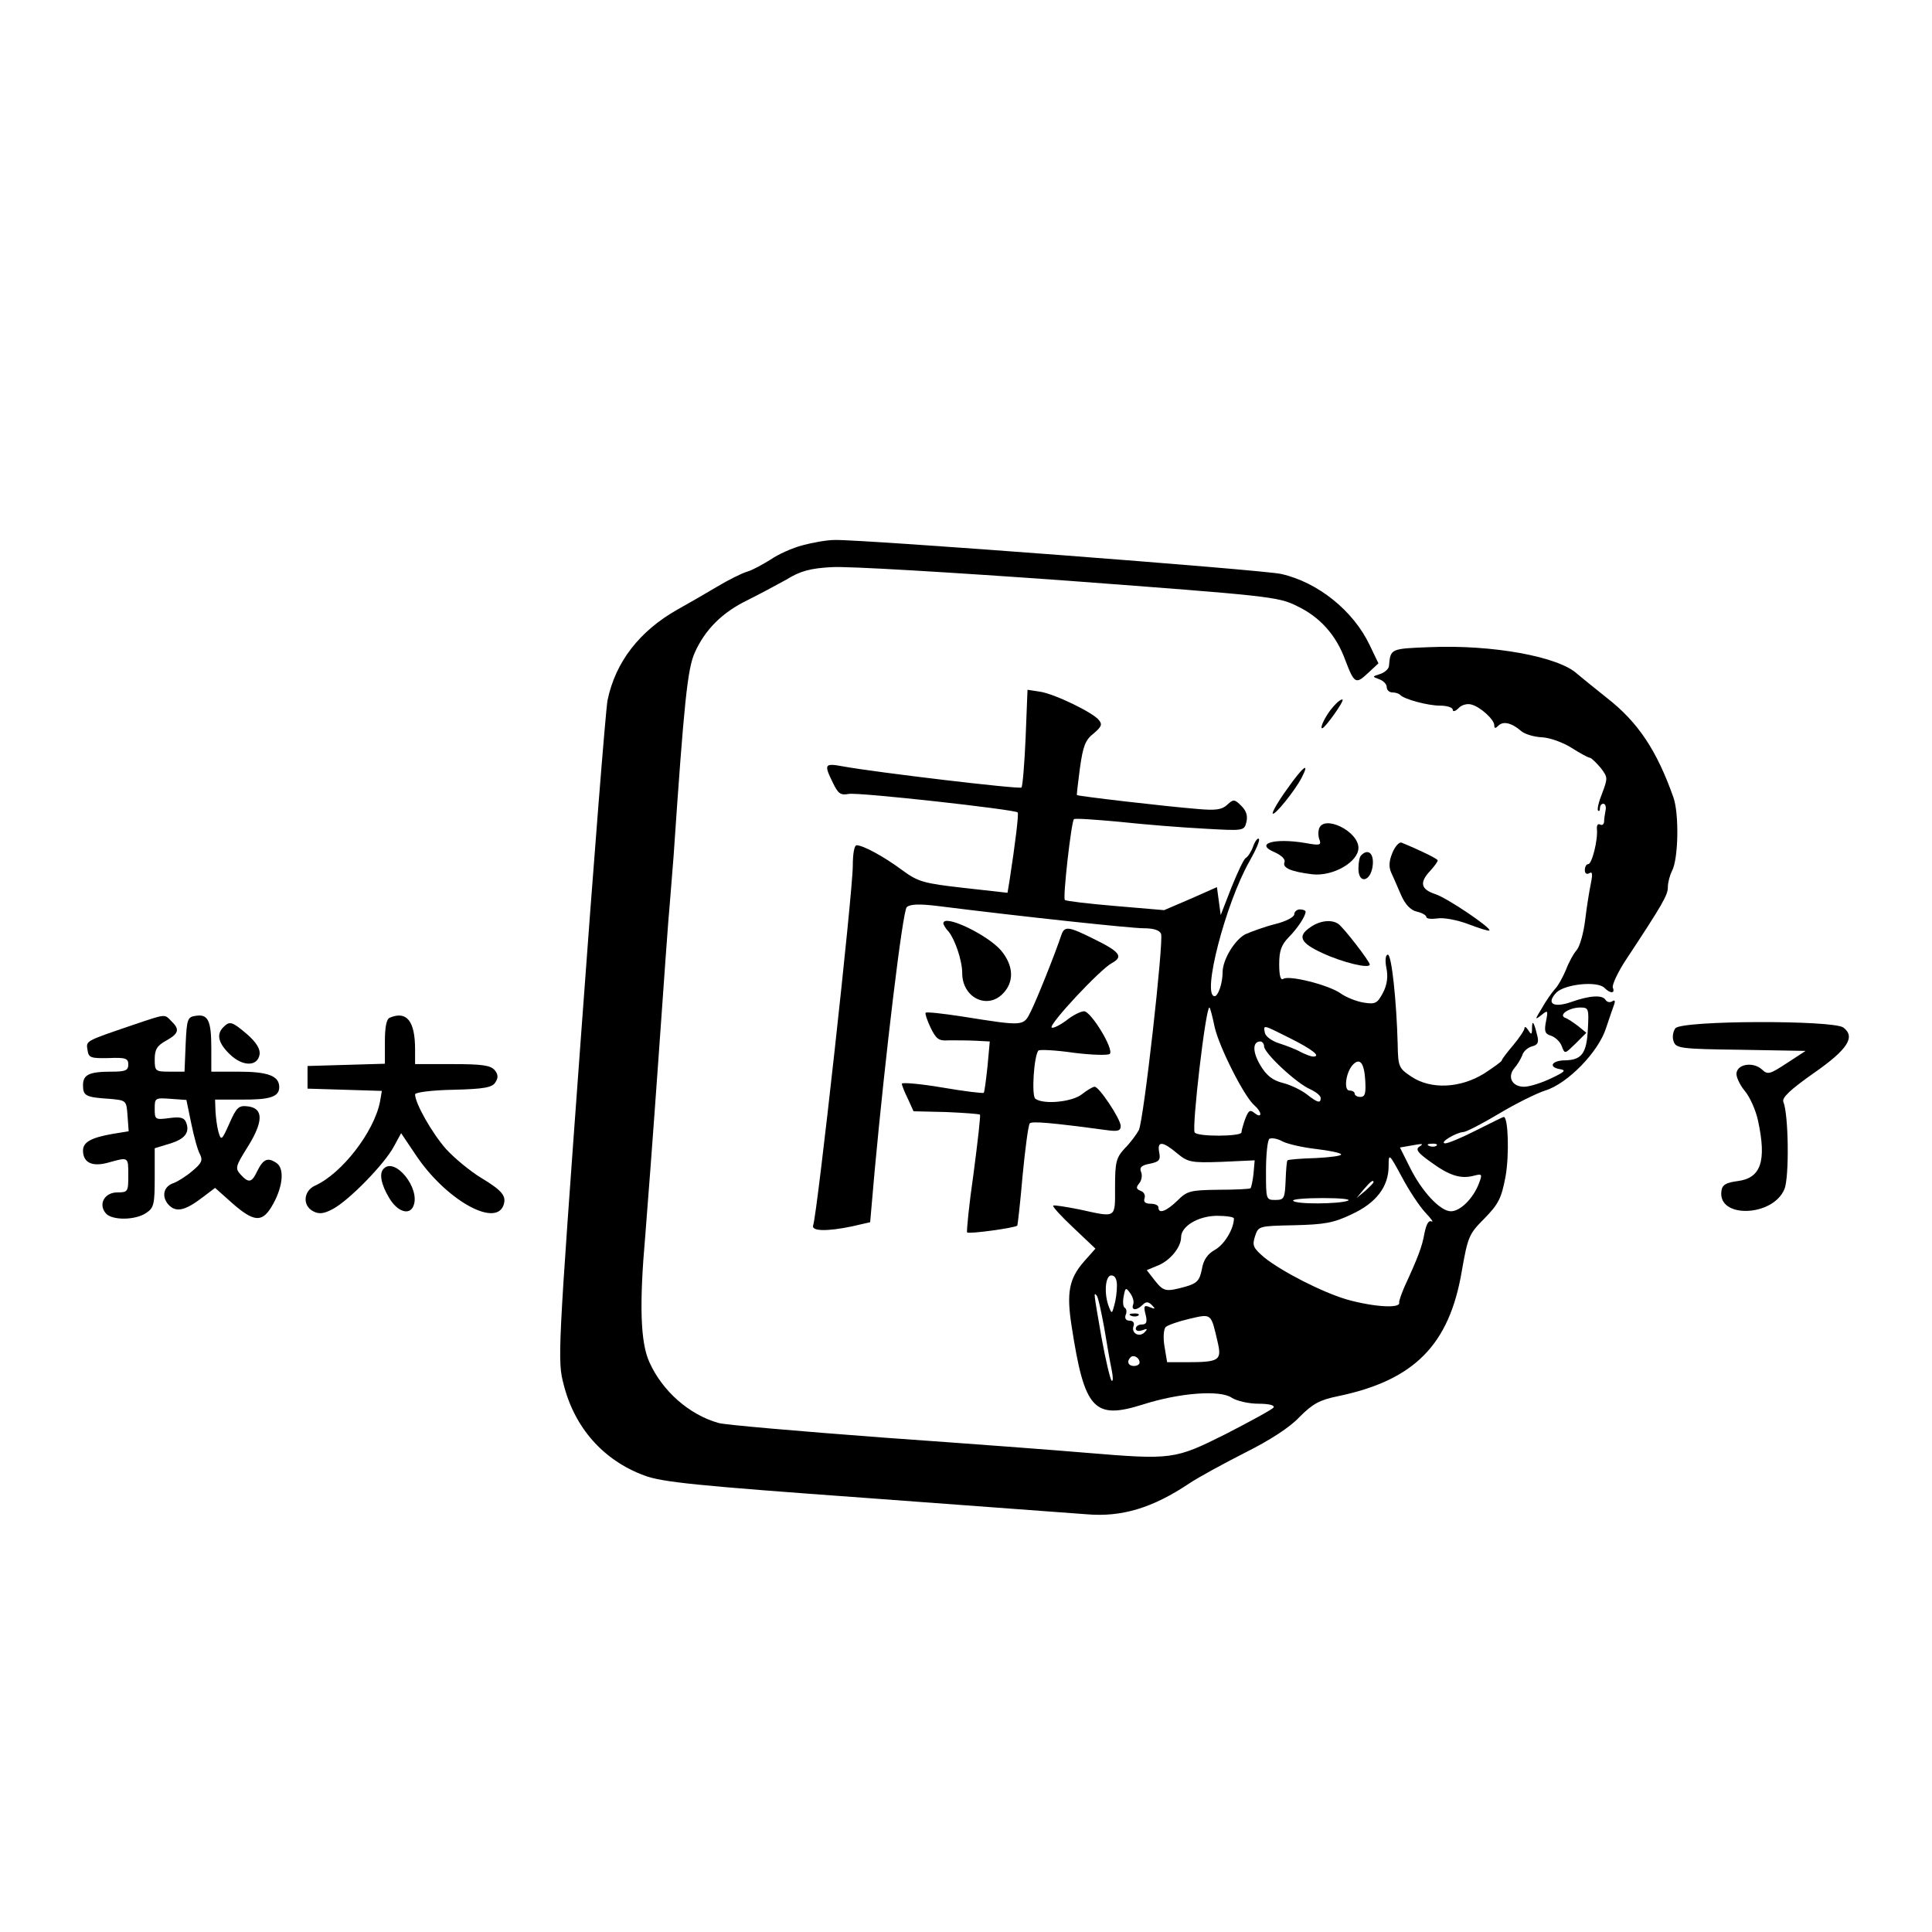
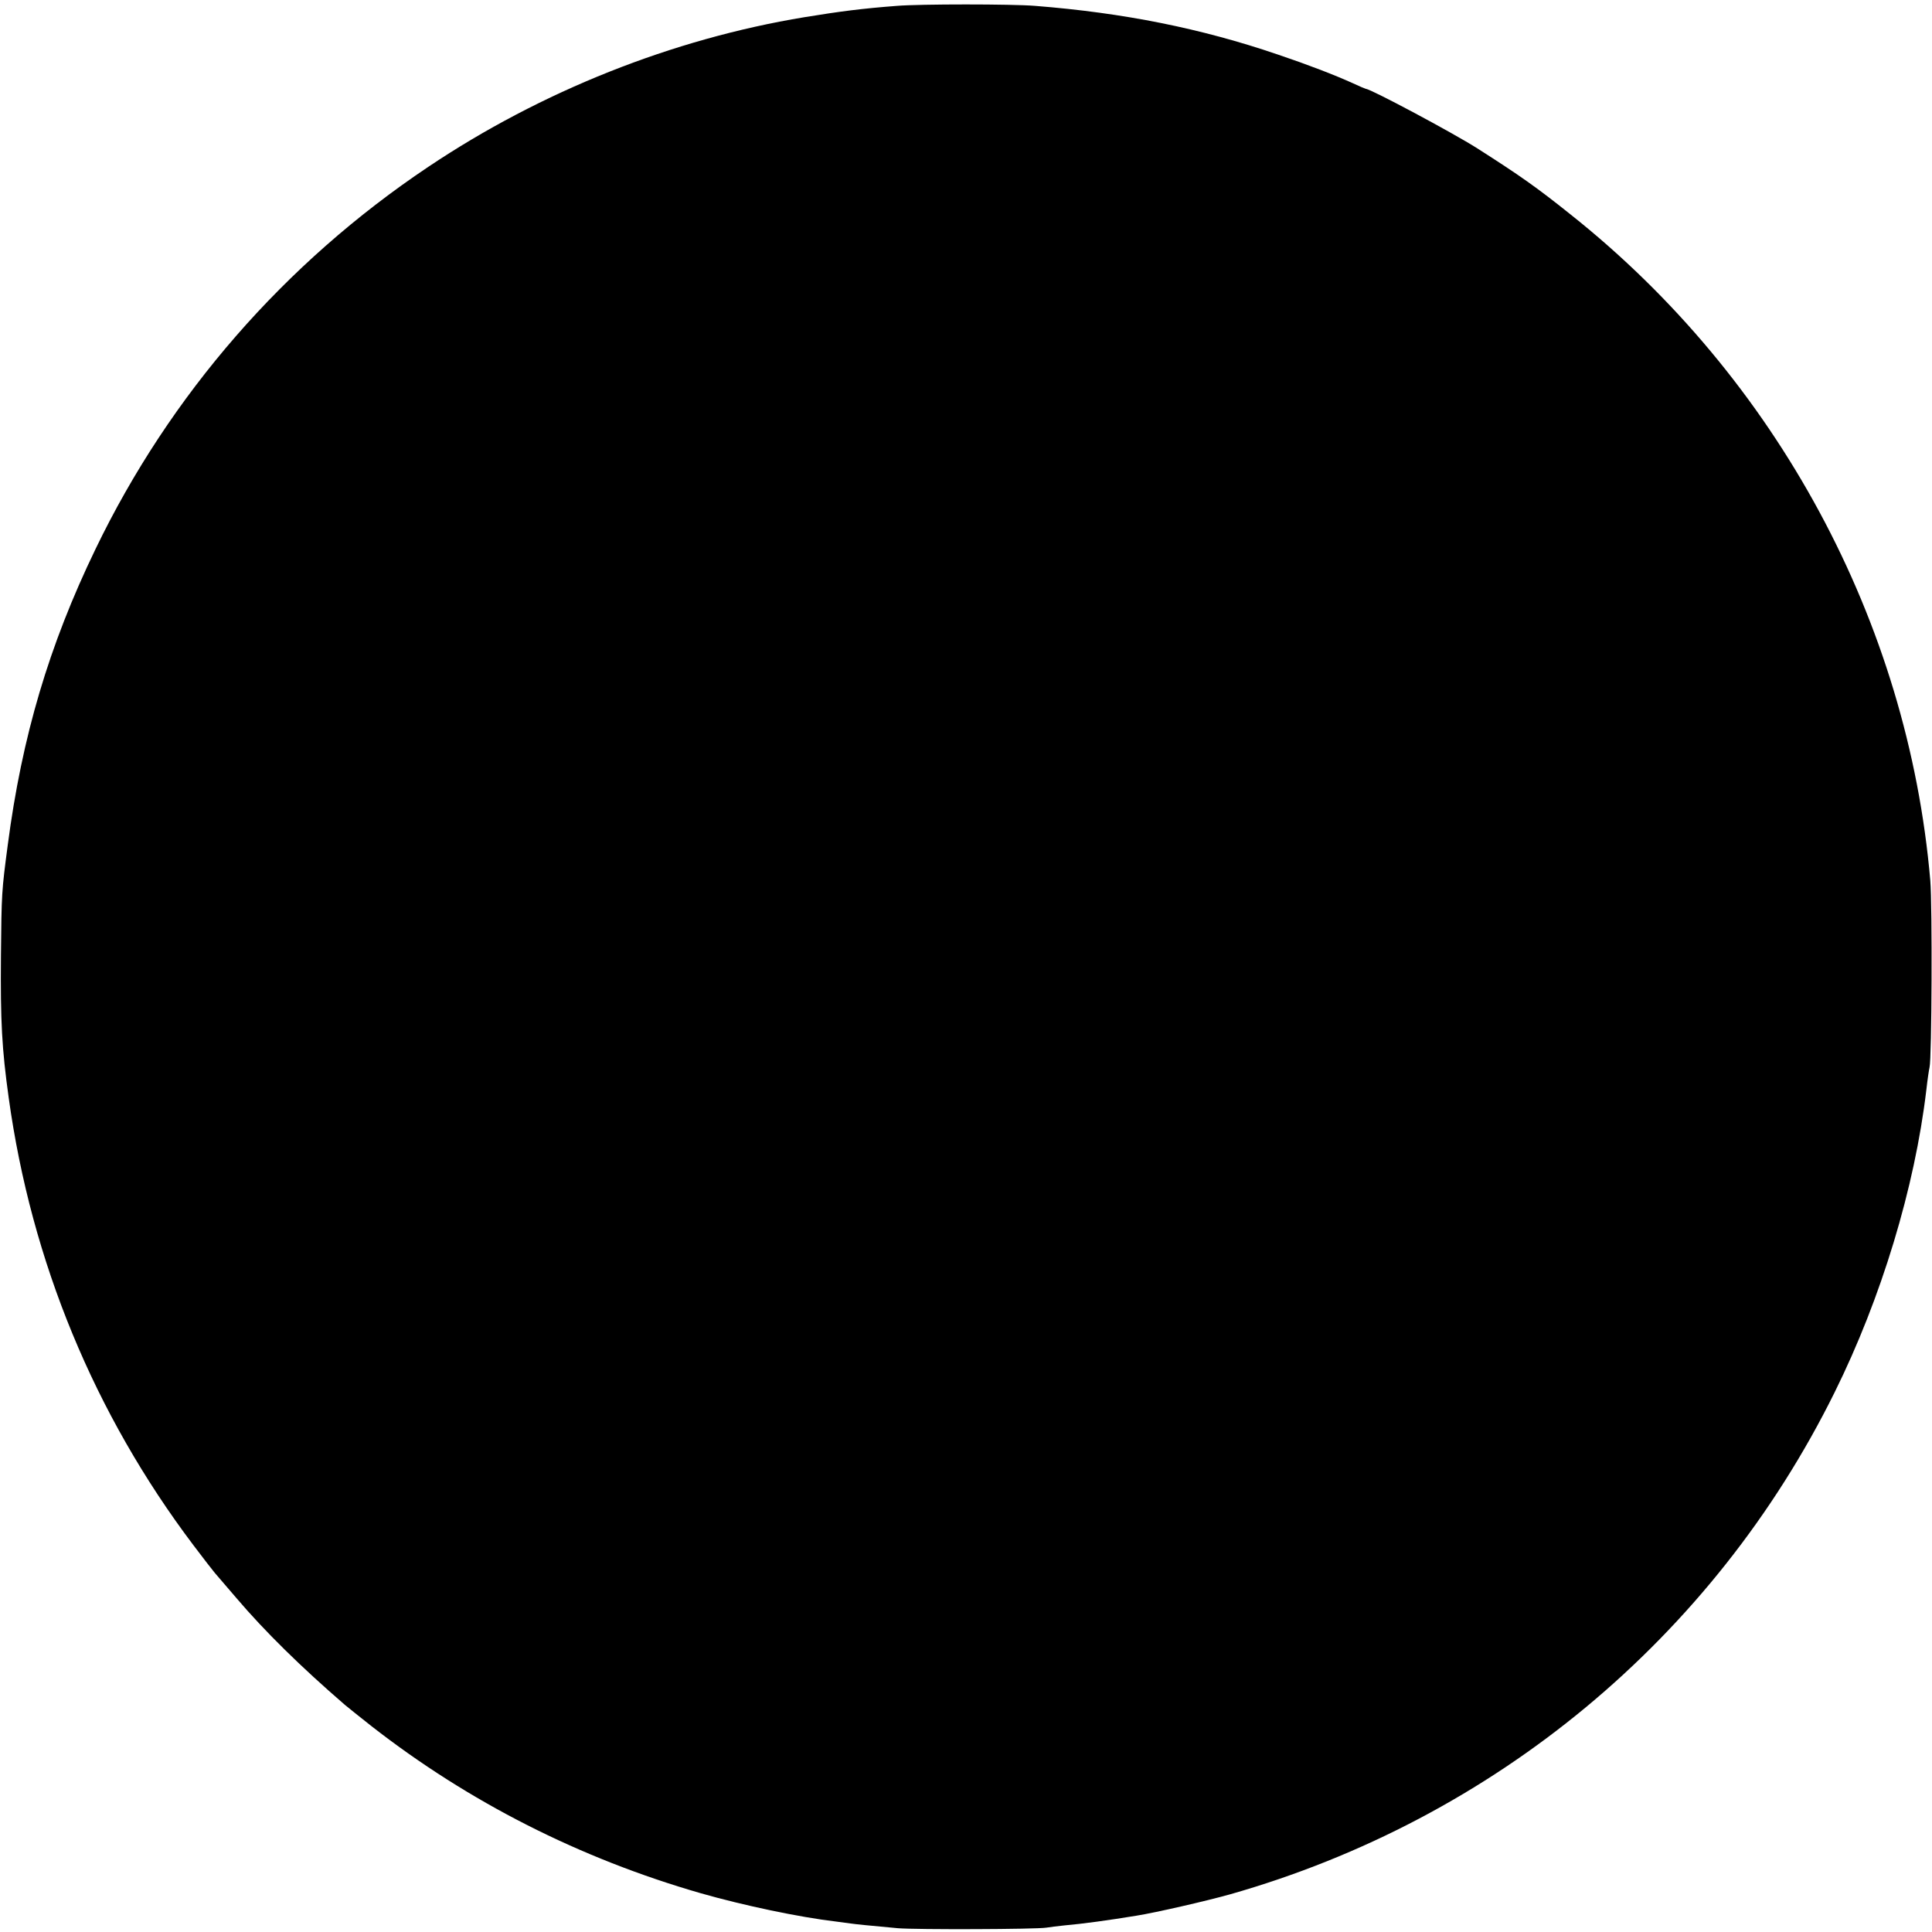
- <svg xmlns="http://www.w3.org/2000/svg" version="1.0" width="512pt" height="512pt" viewBox="0 0 512 512" preserveAspectRatio="xMidYMid meet">
-   <g transform="translate(0,512) scale(0.1,-0.1)" fill="#000000" stroke="none">
-     <path d="M2127 3675 c-27 -7 -65 -24 -85 -38 -21 -13 -48 -28 -62 -32 -14 -4 -50 -22 -80 -40 -30 -18 -77 -45 -104 -60 -101 -57 -165 -139 -186 -241 -5 -27 -37 -431 -71 -899 -61 -834 -62 -851 -45 -915 29 -114 105 -200 213 -240 47 -18 137 -27 592 -60 295 -22 556 -41 581 -43 93 -8 175 17 272 82 24 16 90 52 147 81 66 33 119 67 145 95 35 35 53 45 102 55 202 42 295 136 328 332 16 91 19 98 60 139 37 38 45 53 56 112 10 57 7 157 -5 157 -2 0 -34 -16 -72 -35 -37 -19 -75 -35 -83 -35 -18 1 29 29 48 30 7 0 50 22 95 49 45 27 100 54 122 61 59 18 141 102 161 165 9 27 19 56 22 64 3 9 1 12 -6 7 -6 -3 -13 -2 -17 4 -8 14 -42 12 -90 -5 -48 -17 -69 -5 -40 25 23 22 108 31 127 12 16 -16 29 -15 22 1 -2 7 13 40 34 72 99 150 112 173 112 194 0 12 5 31 11 43 17 32 19 150 4 194 -44 125 -94 200 -176 264 -35 28 -71 57 -79 64 -49 46 -225 78 -391 71 -104 -4 -104 -4 -108 -49 0 -8 -11 -18 -23 -22 -22 -7 -22 -7 -3 -14 11 -4 20 -13 20 -21 0 -8 7 -14 15 -14 8 0 17 -3 20 -6 10 -12 74 -29 106 -29 19 0 34 -5 34 -11 0 -6 7 -4 15 4 8 9 23 13 34 10 24 -6 61 -40 61 -55 0 -9 3 -9 11 -1 13 13 36 7 61 -15 10 -8 34 -15 55 -16 21 -1 56 -14 78 -28 22 -14 44 -26 48 -26 5 -1 17 -13 29 -27 19 -25 19 -27 4 -67 -9 -22 -14 -43 -11 -46 3 -3 5 0 5 6 0 7 4 12 9 12 5 0 8 -8 6 -17 -2 -10 -4 -24 -4 -31 -1 -7 -5 -10 -11 -7 -5 3 -9 -2 -8 -12 3 -28 -13 -93 -23 -93 -5 0 -9 -7 -9 -16 0 -9 5 -12 12 -8 8 5 9 -2 4 -27 -4 -19 -11 -62 -15 -96 -4 -34 -14 -70 -22 -80 -9 -10 -22 -34 -29 -53 -8 -19 -21 -43 -30 -52 -8 -9 -24 -32 -34 -50 -19 -31 -19 -32 -1 -18 17 14 18 13 12 -17 -5 -26 -3 -33 14 -38 11 -4 24 -16 28 -28 8 -21 8 -20 36 7 l29 29 -22 18 c-12 9 -28 20 -35 22 -17 8 12 27 41 27 22 0 23 -3 20 -57 -3 -64 -16 -82 -60 -83 -34 0 -46 -17 -16 -23 20 -3 16 -7 -22 -25 -25 -12 -57 -22 -71 -22 -32 0 -45 26 -26 49 8 9 17 24 21 34 3 11 15 21 26 24 16 4 19 11 13 32 -8 33 -13 40 -13 15 0 -16 -2 -17 -10 -4 -5 8 -10 11 -10 5 0 -5 -14 -26 -30 -45 -16 -19 -30 -37 -30 -40 0 -3 -21 -18 -47 -35 -63 -39 -141 -43 -193 -8 -33 22 -35 26 -36 86 -3 114 -16 237 -26 237 -6 0 -8 -14 -4 -35 5 -23 2 -45 -9 -66 -15 -28 -20 -31 -51 -26 -19 3 -47 14 -62 25 -32 22 -135 48 -151 38 -7 -5 -11 7 -11 39 0 36 6 51 25 71 23 23 45 56 45 68 0 3 -7 6 -15 6 -8 0 -15 -6 -15 -13 0 -7 -22 -19 -51 -26 -28 -7 -63 -20 -79 -27 -28 -15 -60 -67 -60 -101 0 -29 -12 -63 -21 -63 -35 0 29 246 92 357 17 30 29 57 25 60 -3 3 -10 -6 -15 -20 -5 -14 -14 -28 -20 -31 -5 -3 -22 -39 -38 -79 l-28 -72 -5 37 -5 37 -70 -31 -70 -30 -129 11 c-71 6 -131 13 -134 16 -6 5 17 207 24 214 2 3 57 -1 122 -7 64 -7 165 -15 223 -18 105 -6 106 -6 112 17 4 17 0 30 -13 43 -18 18 -21 19 -38 3 -14 -13 -31 -15 -77 -11 -87 7 -318 34 -321 37 -1 1 3 34 8 72 8 57 14 74 36 91 21 18 24 24 14 36 -16 20 -117 69 -156 75 l-33 5 -5 -127 c-3 -69 -8 -129 -11 -132 -6 -5 -385 40 -473 56 -49 9 -51 6 -27 -43 14 -29 20 -34 42 -30 25 5 439 -41 448 -49 3 -4 -6 -80 -22 -183 l-5 -30 -116 13 c-106 12 -121 16 -163 47 -50 37 -104 66 -121 66 -6 0 -10 -23 -10 -54 0 -71 -94 -923 -105 -953 -6 -16 36 -17 103 -3 l48 11 12 137 c28 303 74 688 85 698 9 8 33 9 82 3 231 -29 513 -59 546 -59 26 0 42 -5 46 -15 7 -21 -46 -494 -59 -520 -6 -11 -22 -33 -37 -48 -23 -25 -26 -36 -26 -103 0 -84 5 -81 -95 -59 -36 7 -67 12 -69 10 -2 -3 22 -29 54 -59 l58 -55 -31 -35 c-39 -45 -46 -82 -32 -171 34 -221 59 -248 189 -207 97 31 204 39 235 18 14 -9 46 -16 71 -16 27 0 44 -4 40 -10 -3 -5 -60 -36 -126 -70 -136 -68 -142 -69 -371 -50 -68 6 -308 24 -534 40 -226 17 -424 34 -440 39 -78 22 -149 85 -183 161 -24 52 -27 154 -11 335 5 61 21 272 35 470 14 198 27 383 30 410 2 28 7 84 10 125 28 412 37 497 56 540 27 61 73 107 139 139 30 15 77 40 104 55 37 23 64 30 120 33 39 3 321 -14 626 -36 532 -40 557 -42 607 -67 61 -29 104 -77 128 -143 24 -63 28 -65 60 -35 l28 26 -23 48 c-43 91 -137 167 -235 189 -49 11 -1112 92 -1183 90 -21 0 -59 -7 -85 -14z m1092 -1277 c12 -53 79 -186 106 -208 8 -7 15 -17 15 -22 0 -6 -6 -5 -15 2 -12 10 -16 8 -25 -15 -5 -14 -10 -31 -10 -36 0 -11 -117 -12 -124 0 -8 12 29 331 39 331 2 0 8 -23 14 -52z m199 -29 c60 -30 84 -49 62 -49 -6 0 -21 6 -33 12 -12 7 -38 17 -57 23 -19 6 -36 18 -38 28 -4 22 -6 22 66 -14z m-68 -22 c0 -18 87 -99 123 -114 15 -7 27 -17 27 -23 0 -15 -9 -12 -37 10 -14 11 -43 25 -63 30 -28 7 -44 20 -60 47 -21 35 -21 63 0 63 5 0 10 -6 10 -13z m268 -89 c2 -35 0 -45 -13 -45 -8 0 -15 4 -15 9 0 4 -6 8 -14 8 -15 0 -10 46 8 67 19 21 31 8 34 -39z m-130 -183 c34 -4 64 -10 66 -14 3 -4 -28 -8 -67 -10 -40 -1 -73 -4 -75 -6 -2 -1 -4 -26 -5 -54 -2 -47 -4 -51 -27 -51 -25 0 -25 1 -25 77 0 43 4 81 9 85 6 3 21 1 35 -7 14 -7 54 -16 89 -20z m-369 -11 c29 -24 37 -26 119 -23 l87 4 -3 -35 c-2 -19 -6 -37 -8 -39 -2 -2 -40 -4 -85 -4 -75 -1 -83 -3 -109 -29 -29 -28 -50 -36 -50 -18 0 6 -9 10 -21 10 -14 0 -19 5 -16 14 3 8 -1 17 -10 20 -12 5 -13 9 -4 20 6 7 9 21 5 30 -5 12 1 18 23 22 25 5 29 10 25 30 -6 31 9 30 47 -2z m642 17 c-10 -7 -4 -16 30 -40 49 -36 79 -46 114 -37 23 6 24 5 14 -21 -15 -39 -49 -73 -74 -73 -28 0 -77 52 -109 117 l-26 52 23 4 c38 7 42 7 28 -2z m46 3 c-3 -3 -12 -4 -19 -1 -8 3 -5 6 6 6 11 1 17 -2 13 -5z m-30 -177 c16 -17 23 -27 17 -24 -8 4 -14 -7 -19 -31 -6 -35 -17 -64 -53 -142 -8 -19 -15 -38 -14 -42 4 -16 -66 -12 -138 8 -65 19 -173 74 -220 112 -29 25 -32 31 -24 56 9 27 10 27 104 29 80 2 104 6 152 29 65 30 98 73 98 128 0 34 1 34 35 -29 19 -36 47 -78 62 -94z m-137 80 c0 -2 -10 -12 -22 -23 l-23 -19 19 23 c18 21 26 27 26 19z m-68 -49 c-23 -9 -140 -10 -145 0 -3 4 33 7 79 7 46 0 76 -3 66 -7z m-302 -47 c0 -27 -25 -69 -50 -83 -20 -11 -31 -27 -35 -52 -6 -30 -13 -37 -44 -46 -52 -14 -57 -13 -81 17 l-21 27 29 12 c33 13 62 49 62 75 0 29 44 56 94 57 25 0 46 -3 46 -7z m-310 -178 c0 -16 -3 -39 -7 -52 -6 -23 -7 -23 -14 -5 -14 35 -10 84 6 84 10 0 15 -10 15 -27z m43 -50 c-6 -16 9 -17 25 -1 9 9 15 9 25 -1 10 -10 8 -11 -6 -5 -15 6 -17 3 -11 -20 5 -20 2 -26 -10 -26 -9 0 -16 -5 -16 -11 0 -6 7 -8 18 -4 13 5 14 3 5 -6 -14 -14 -36 -2 -29 17 3 8 -1 14 -10 14 -10 0 -14 6 -11 15 4 8 2 17 -2 19 -5 3 -6 17 -3 31 4 23 6 24 17 8 7 -9 11 -23 8 -30z m-77 -60 c7 -43 16 -94 20 -113 4 -19 4 -32 0 -29 -4 4 -16 55 -27 115 -21 121 -21 120 -13 111 4 -3 12 -41 20 -84z m301 -40 c11 -48 5 -53 -83 -53 l-51 0 -7 42 c-4 23 -2 46 3 51 5 5 33 15 63 22 60 14 57 15 75 -62z m-207 -54 c0 -5 -7 -9 -15 -9 -15 0 -20 12 -9 23 8 8 24 -1 24 -14z" />
-     <path d="M2998 1633 c7 -3 16 -2 19 1 4 3 -2 6 -13 5 -11 0 -14 -3 -6 -6z" />
-     <path d="M3533 3247 c-18 -20 -37 -57 -29 -57 7 0 58 71 54 76 -3 2 -14 -6 -25 -19z" />
-     <path d="M3411 3029 c-24 -33 -41 -63 -38 -65 5 -6 58 60 76 94 24 46 4 31 -38 -29z" />
-     <path d="M3496 2925 c-3 -8 -3 -22 1 -31 5 -14 0 -15 -38 -8 -83 14 -136 -2 -80 -25 17 -8 28 -18 25 -26 -6 -15 17 -25 74 -32 55 -6 122 33 122 70 0 44 -90 88 -104 52z" />
-     <path d="M3690 2860 c-9 -22 -10 -37 -3 -53 6 -12 17 -39 26 -59 11 -25 25 -40 42 -44 14 -3 25 -10 25 -14 0 -5 13 -6 29 -4 16 3 53 -4 82 -15 29 -11 54 -19 56 -17 7 6 -110 85 -142 96 -40 13 -44 31 -15 62 11 12 20 24 20 28 0 4 -47 27 -96 47 -6 2 -17 -10 -24 -27z" />
-     <path d="M3607 2853 c-4 -3 -7 -19 -7 -35 0 -43 34 -34 38 10 3 31 -13 44 -31 25z" />
-     <path d="M2500 2673 c0 -3 6 -14 14 -22 17 -21 36 -77 36 -110 0 -64 65 -97 107 -55 31 31 30 74 -4 115 -36 42 -153 98 -153 72z" />
-     <path d="M3473 2663 c-36 -24 -27 -42 32 -69 54 -25 125 -42 125 -30 0 8 -70 99 -84 108 -18 12 -49 8 -73 -9z" />
-     <path d="M2813 2643 c-18 -54 -66 -173 -81 -203 -20 -40 -17 -40 -181 -14 -52 8 -96 13 -98 10 -2 -2 4 -20 13 -39 15 -31 22 -36 48 -34 17 0 49 0 70 -1 l39 -2 -6 -66 c-4 -37 -8 -68 -10 -70 -2 -2 -52 4 -110 14 -59 10 -107 14 -107 10 0 -4 7 -22 16 -40 l15 -33 86 -2 c47 -2 88 -5 90 -7 2 -2 -6 -72 -17 -156 -12 -83 -19 -154 -17 -156 4 -5 127 12 133 18 1 2 8 62 14 133 7 72 15 133 19 138 6 6 56 2 204 -18 29 -4 37 -2 37 11 0 18 -57 104 -69 104 -5 0 -20 -9 -34 -20 -25 -20 -100 -28 -123 -12 -11 7 -4 115 8 128 4 3 46 1 94 -6 48 -6 90 -7 95 -3 12 12 -50 113 -68 113 -9 0 -31 -11 -48 -25 -18 -13 -35 -21 -38 -18 -8 8 129 155 160 171 31 17 21 30 -51 65 -64 32 -75 33 -83 10z" />
-     <path d="M350 2403 c-126 -43 -122 -41 -118 -66 3 -20 8 -22 56 -21 45 2 52 -1 52 -17 0 -16 -8 -19 -44 -19 -60 0 -76 -8 -76 -36 0 -28 7 -32 70 -36 45 -4 45 -4 48 -45 l3 -41 -43 -7 c-57 -10 -78 -22 -78 -44 0 -32 24 -44 67 -32 54 15 53 16 53 -34 0 -43 -1 -45 -29 -45 -34 0 -51 -31 -31 -55 16 -20 80 -19 108 1 20 13 22 24 22 93 l0 78 39 12 c41 12 55 30 44 57 -5 12 -15 15 -44 11 -38 -5 -39 -4 -39 25 0 28 1 29 42 26 l42 -3 13 -63 c7 -34 17 -71 23 -81 8 -16 4 -24 -20 -44 -16 -14 -39 -28 -49 -32 -27 -8 -34 -35 -15 -57 20 -22 44 -17 91 19 l33 25 46 -41 c56 -49 78 -51 103 -10 30 49 36 100 15 116 -24 17 -36 12 -52 -20 -15 -32 -23 -33 -45 -9 -14 16 -13 21 19 72 42 67 43 103 1 108 -24 3 -30 -2 -49 -45 -20 -45 -22 -47 -29 -23 -4 14 -7 39 -8 56 l-1 30 66 0 c79 -1 104 7 104 33 0 30 -30 41 -109 41 l-71 0 0 63 c0 73 -9 90 -41 85 -22 -3 -24 -8 -27 -75 l-3 -73 -39 0 c-38 0 -40 1 -40 33 0 25 6 36 30 49 34 19 37 30 14 52 -19 19 -12 20 -104 -11z" />
-     <path d="M1033 2423 c-9 -3 -13 -26 -13 -63 l0 -59 -102 -3 -103 -3 0 -30 0 -30 99 -3 98 -3 -5 -29 c-16 -80 -101 -190 -172 -222 -31 -14 -34 -53 -5 -68 15 -8 28 -7 52 6 42 22 137 119 162 166 l19 35 39 -58 c78 -117 209 -192 232 -134 9 25 -2 39 -58 73 -30 18 -72 53 -94 77 -37 42 -82 121 -82 145 0 5 44 11 101 12 82 2 104 6 112 20 8 12 7 21 -2 32 -11 13 -34 16 -112 16 l-99 0 0 39 c0 75 -22 103 -67 84z" />
-     <path d="M592 2398 c-19 -19 -14 -42 17 -72 34 -33 74 -33 79 0 2 14 -9 32 -33 53 -40 34 -46 36 -63 19z" />
-     <path d="M4440 2395 c-6 -8 -9 -23 -5 -34 6 -19 16 -21 178 -23 l172 -3 -49 -32 c-46 -30 -51 -32 -67 -17 -22 20 -63 15 -67 -9 -2 -9 8 -31 21 -47 14 -16 30 -52 36 -80 23 -107 8 -152 -54 -160 -31 -4 -41 -10 -43 -26 -11 -74 137 -69 167 5 13 31 11 199 -3 231 -4 11 18 32 79 75 92 64 113 97 80 122 -28 20 -428 19 -445 -2z" />
-     <path d="M1017 2023 c-13 -12 -7 -42 14 -77 22 -38 55 -48 65 -21 18 46 -49 129 -79 98z" />
+ <svg xmlns="http://www.w3.org/2000/svg" version="1.0" width="1022pt" height="1022pt" viewBox="0 0 1022 1022" preserveAspectRatio="xMidYMid meet">
+   <g transform="translate(0,1022) scale(0.1,-0.1)" fill="#000000" stroke="none">
+     <path d="M4745 10189 c-184 -14 -300 -29 -490 -60 -697 -115 -1392 -391 -1990 -792 -760 -509 -1366 -1205 -1760 -2022 -246 -509 -389 -992 -464 -1565 -32 -242 -33 -254 -36 -585 -3 -350 5 -493 41 -752 120 -866 453 -1673 978 -2368 50 -66 100 -131 112 -145 12 -14 63 -74 115 -134 149 -175 340 -363 574 -565 17 -14 80 -65 140 -112 515 -402 1103 -700 1742 -884 224 -64 521 -127 718 -150 28 -4 61 -8 75 -10 27 -4 96 -11 250 -25 97 -8 730 -6 785 3 17 3 60 8 97 12 93 8 232 27 378 51 102 16 375 79 496 113 1400 398 2557 1358 3199 2656 247 498 424 1084 485 1599 6 54 14 108 17 120 12 45 15 857 4 988 -118 1370 -813 2657 -1901 3522 -181 145 -271 208 -495 351 -127 81 -565 315 -590 315 -2 0 -33 13 -67 29 -97 44 -237 98 -397 152 -407 139 -817 221 -1286 258 -123 10 -608 10 -730 0z" />
  </g>
</svg>
